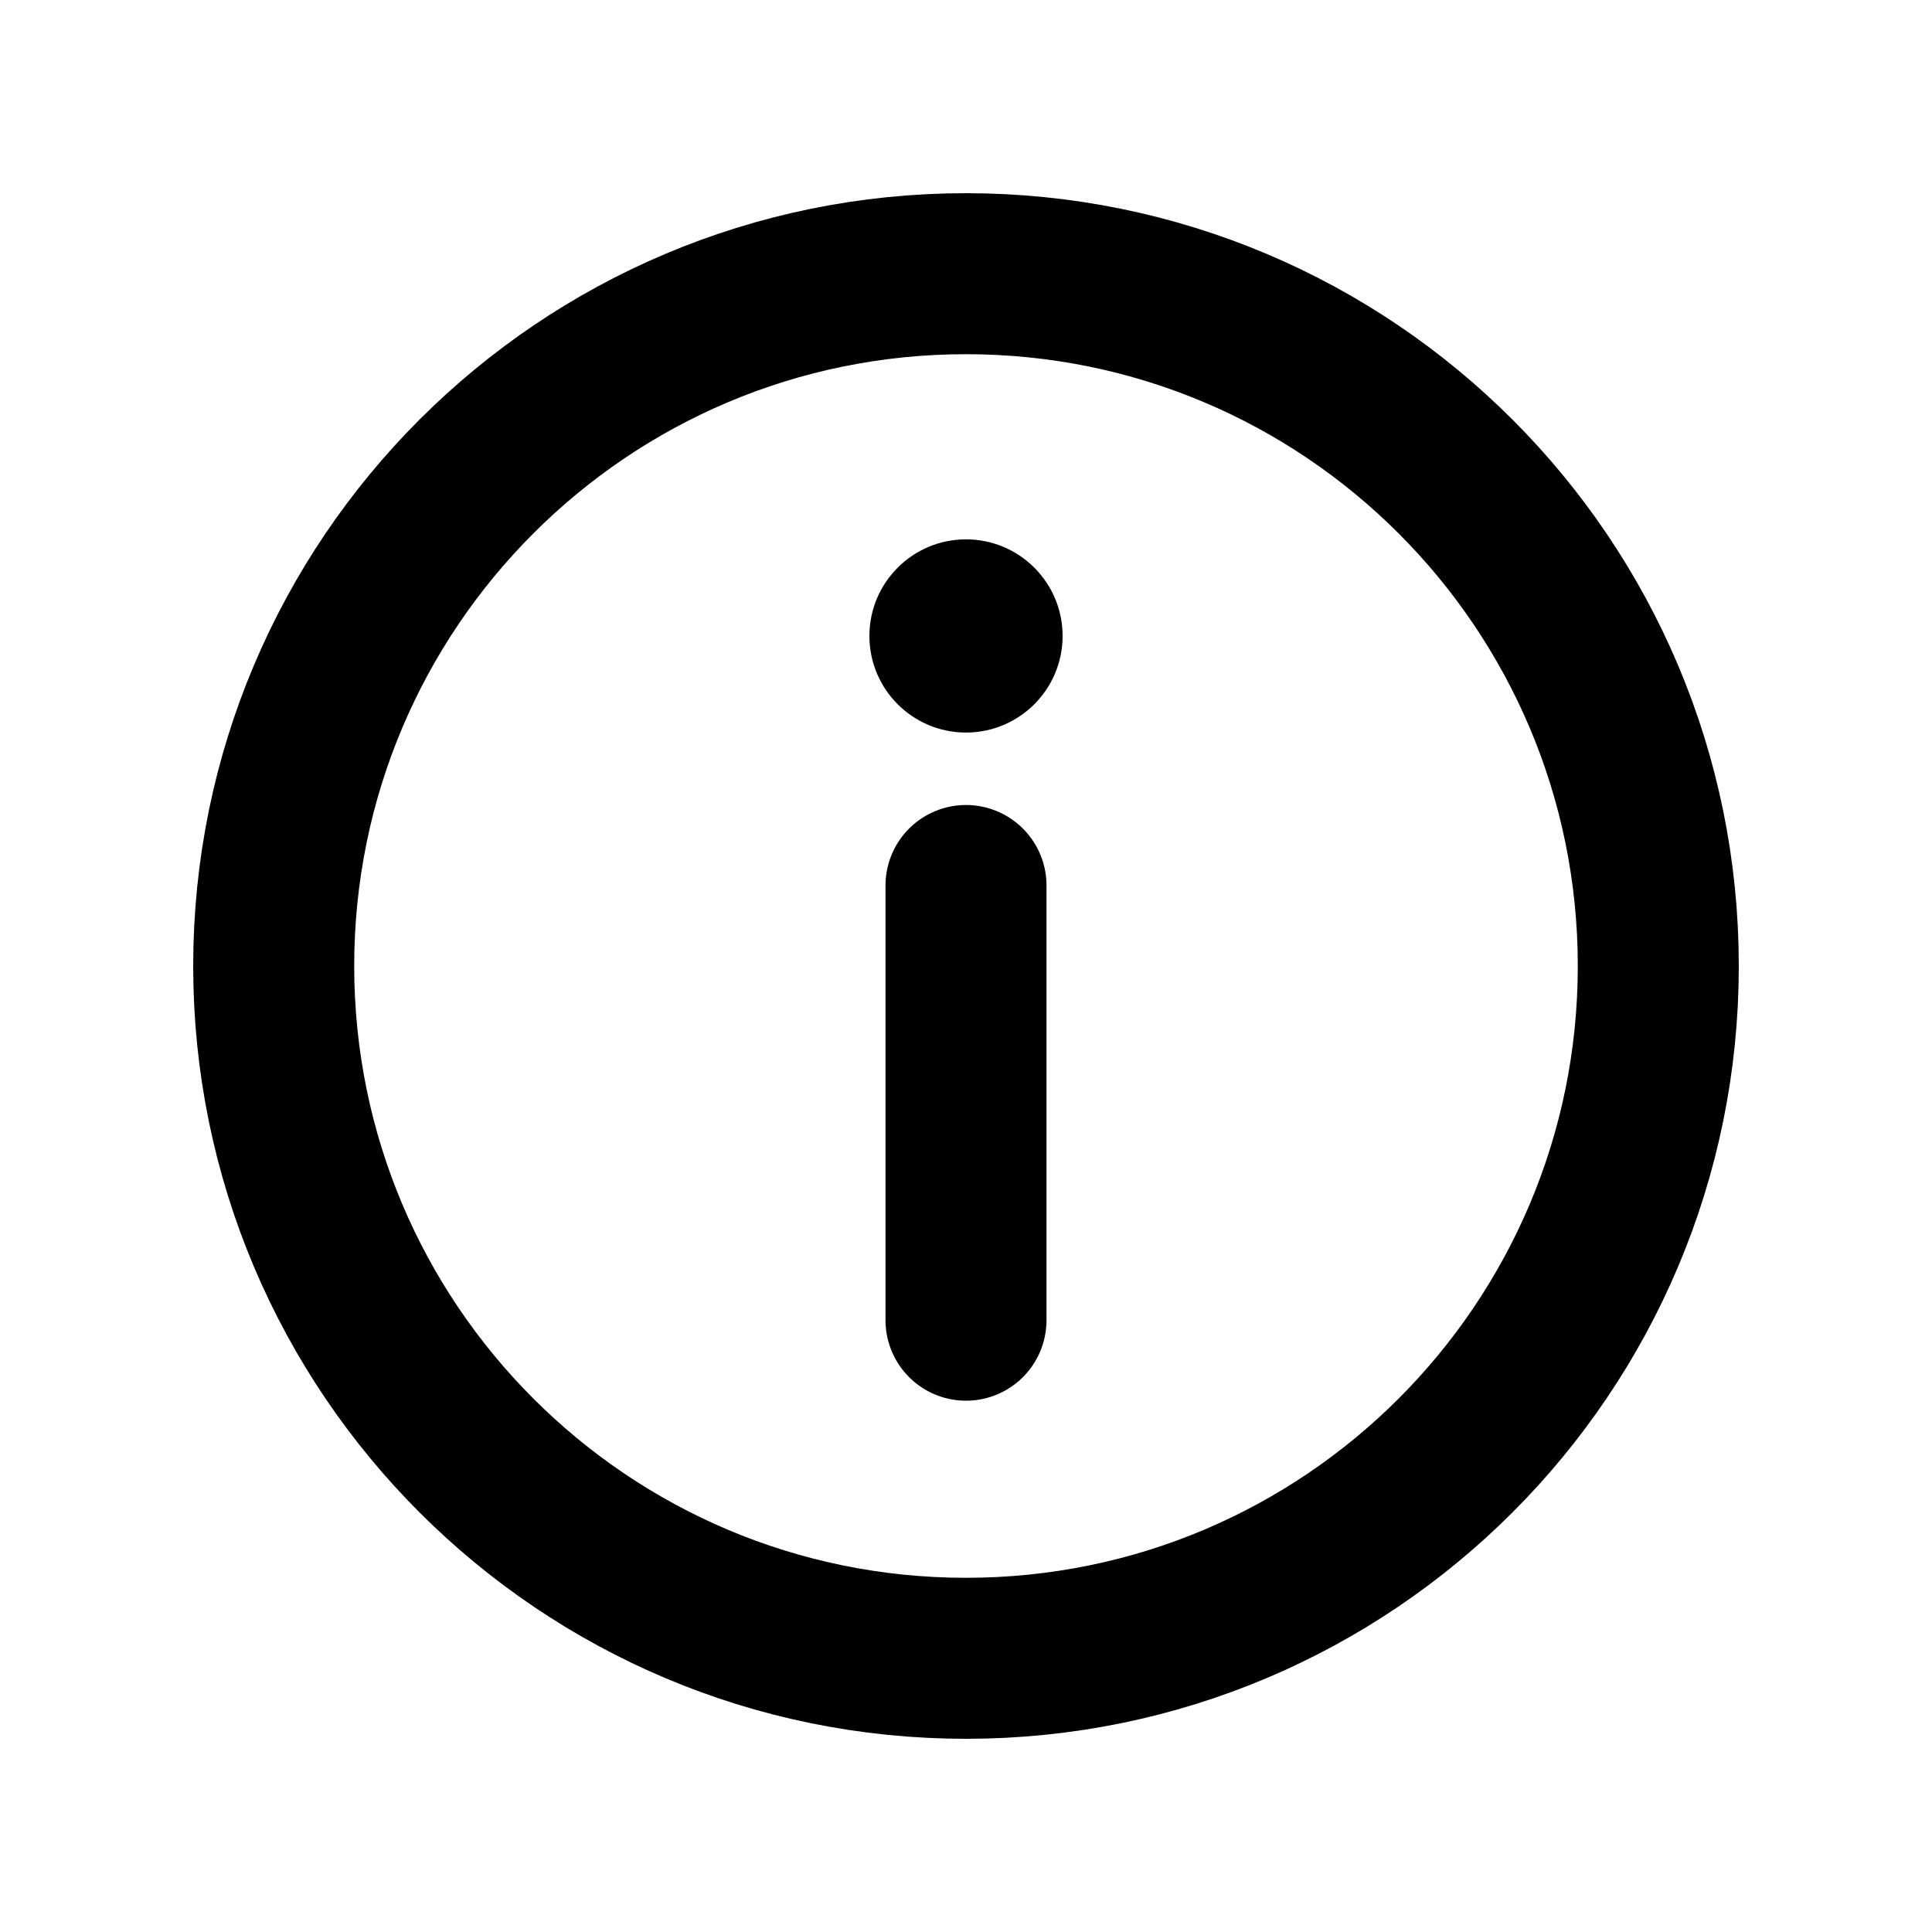
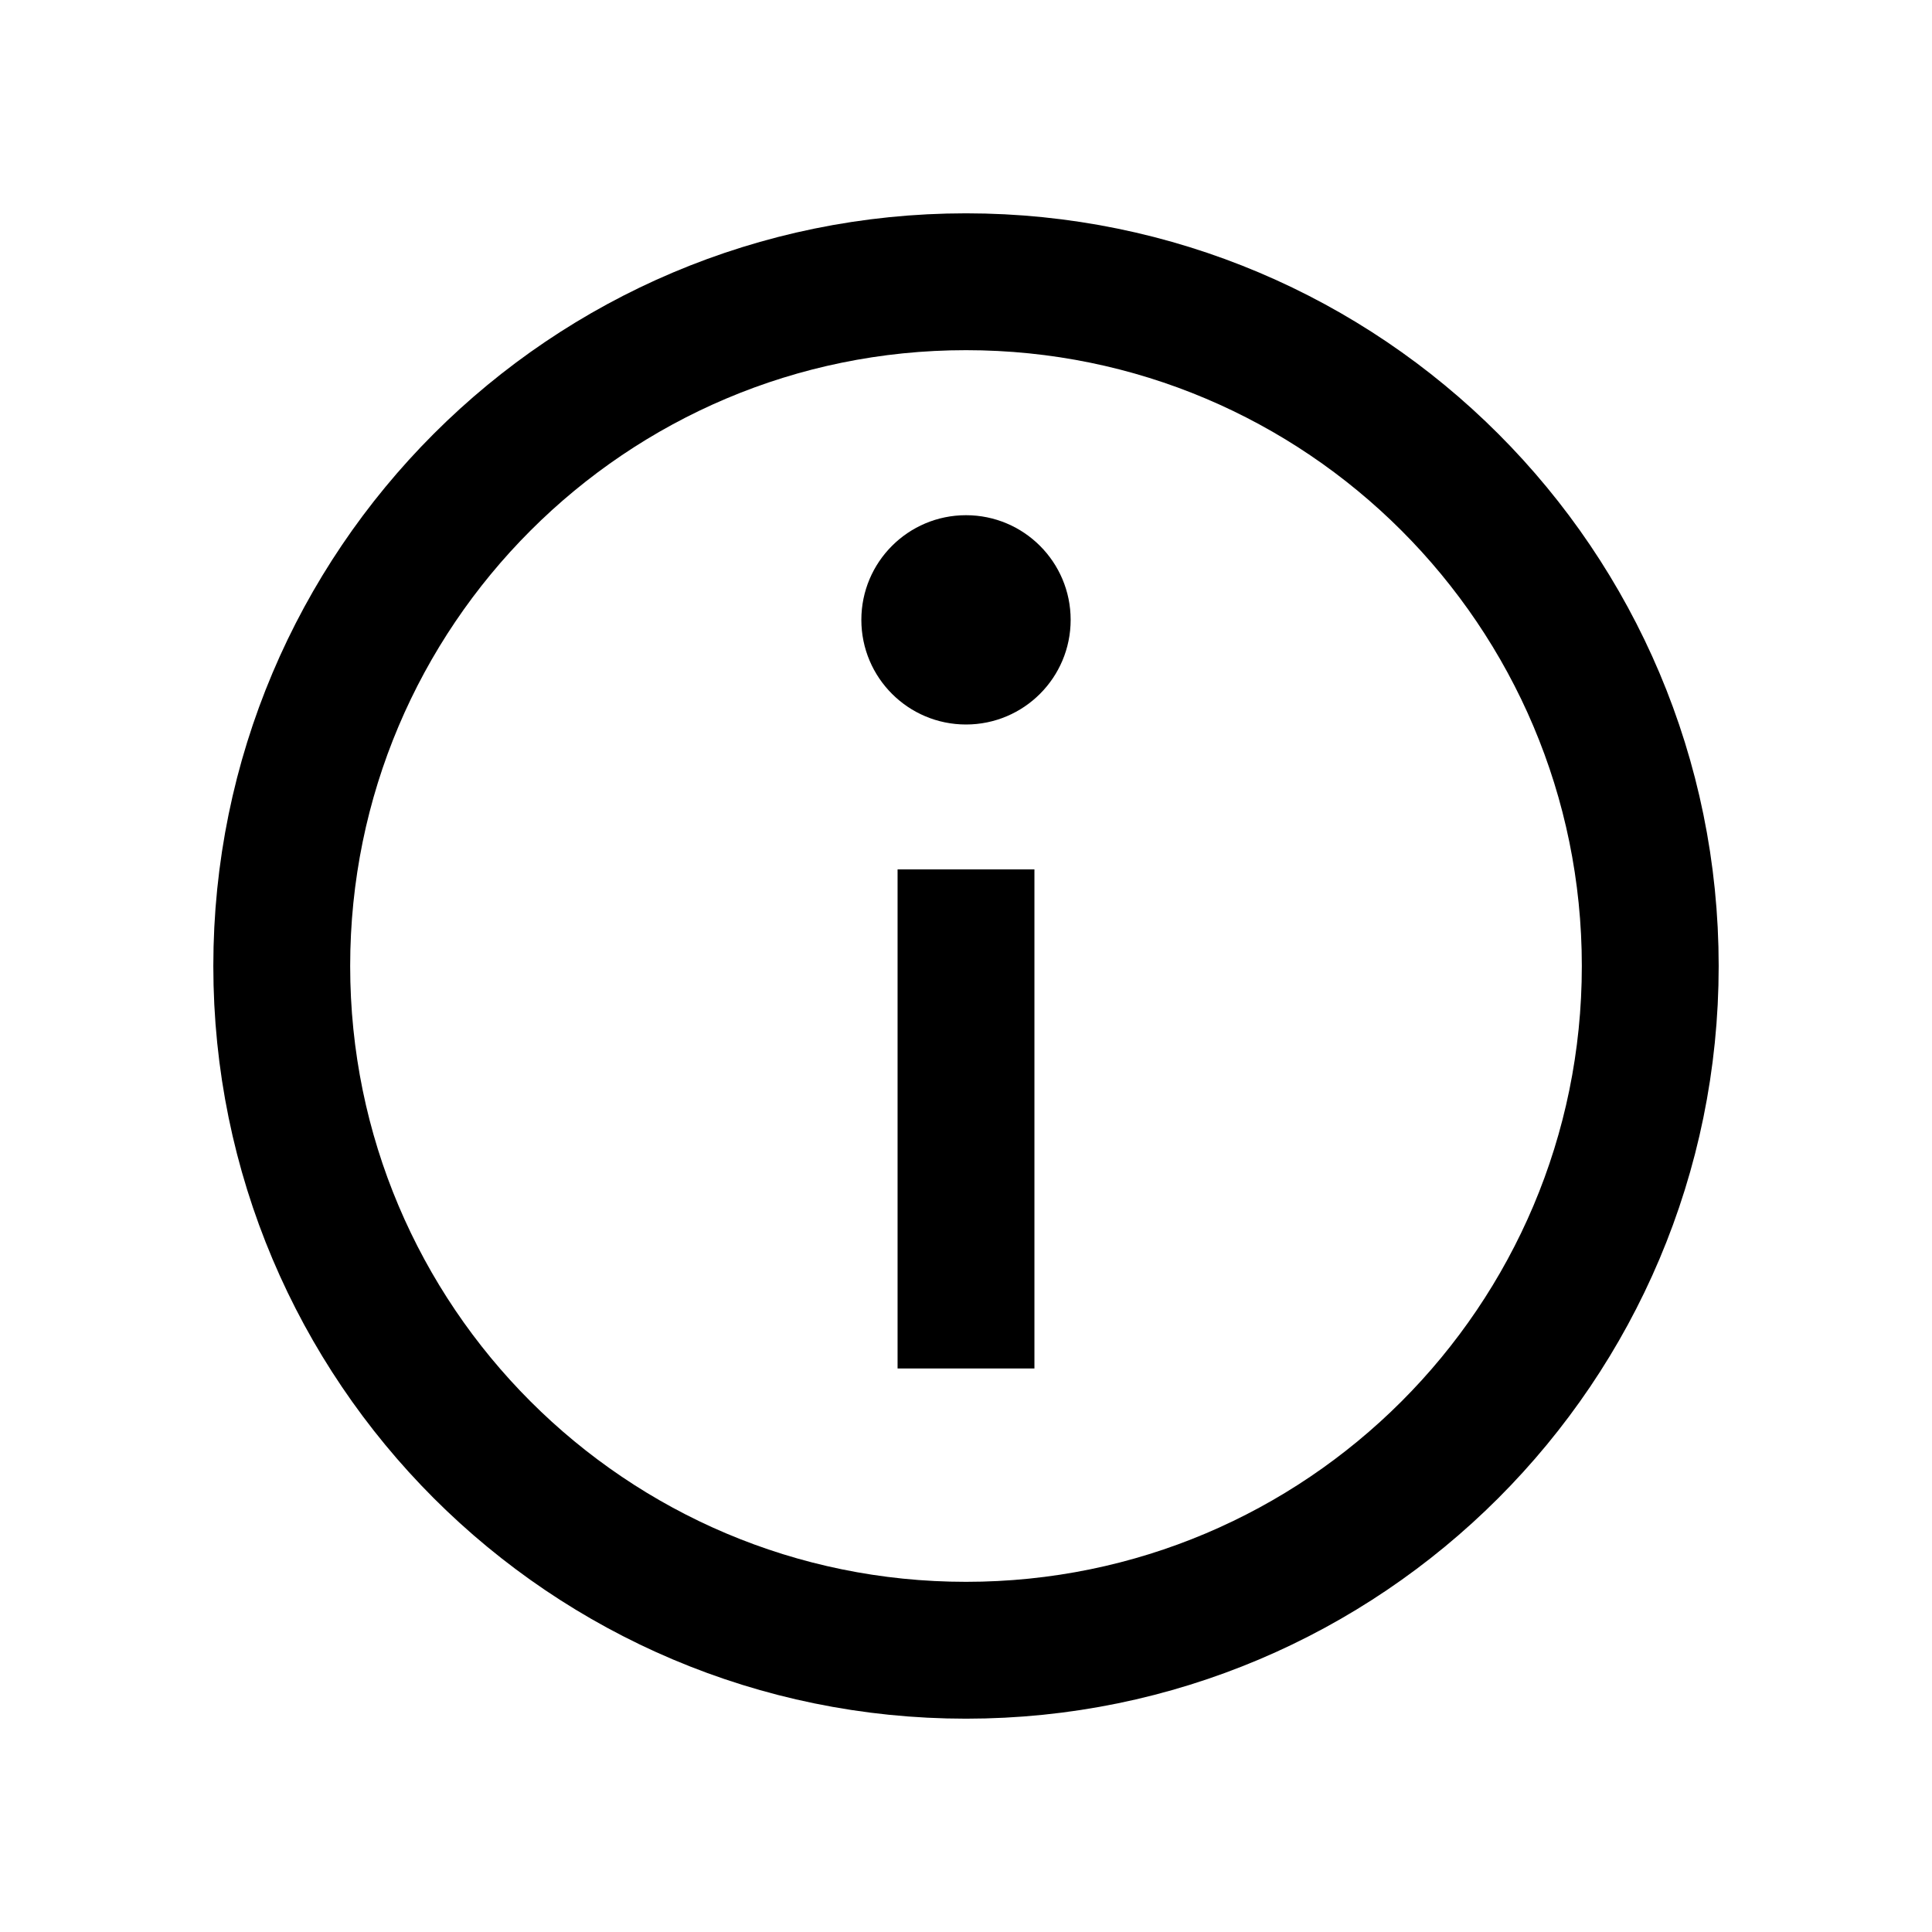
- <svg xmlns="http://www.w3.org/2000/svg" width="24" height="24" viewBox="0 0 24 24" fill="none" stroke="currentColor" stroke-width="2" stroke-linecap="round" stroke-linejoin="round">
-   <circle cx="12" cy="12" r="8.6" />
-   <path d="M12 11v5.4" />
-   <circle cx="12" cy="7.9" r="1.2" fill="currentColor" stroke="none" />
+ <svg xmlns="http://www.w3.org/2000/svg" width="24" height="24" viewBox="0 0 24 24" fill="none" stroke="currentColor" stroke-width="1.7" stroke-linecap="butt" stroke-linejoin="round">
+   <path d="M3.5 12a8.5 8.5 0 1 0 17 0a8.5 8.5 0 1 0 -17 0ZM12 10.8L12 17" />
+   <path fill="currentColor" fill-rule="evenodd" stroke="none" d="M10.7 7.7a1.3 1.3 0 1 0 2.6 0a1.3 1.3 0 1 0 -2.6 0Z" />
</svg>
